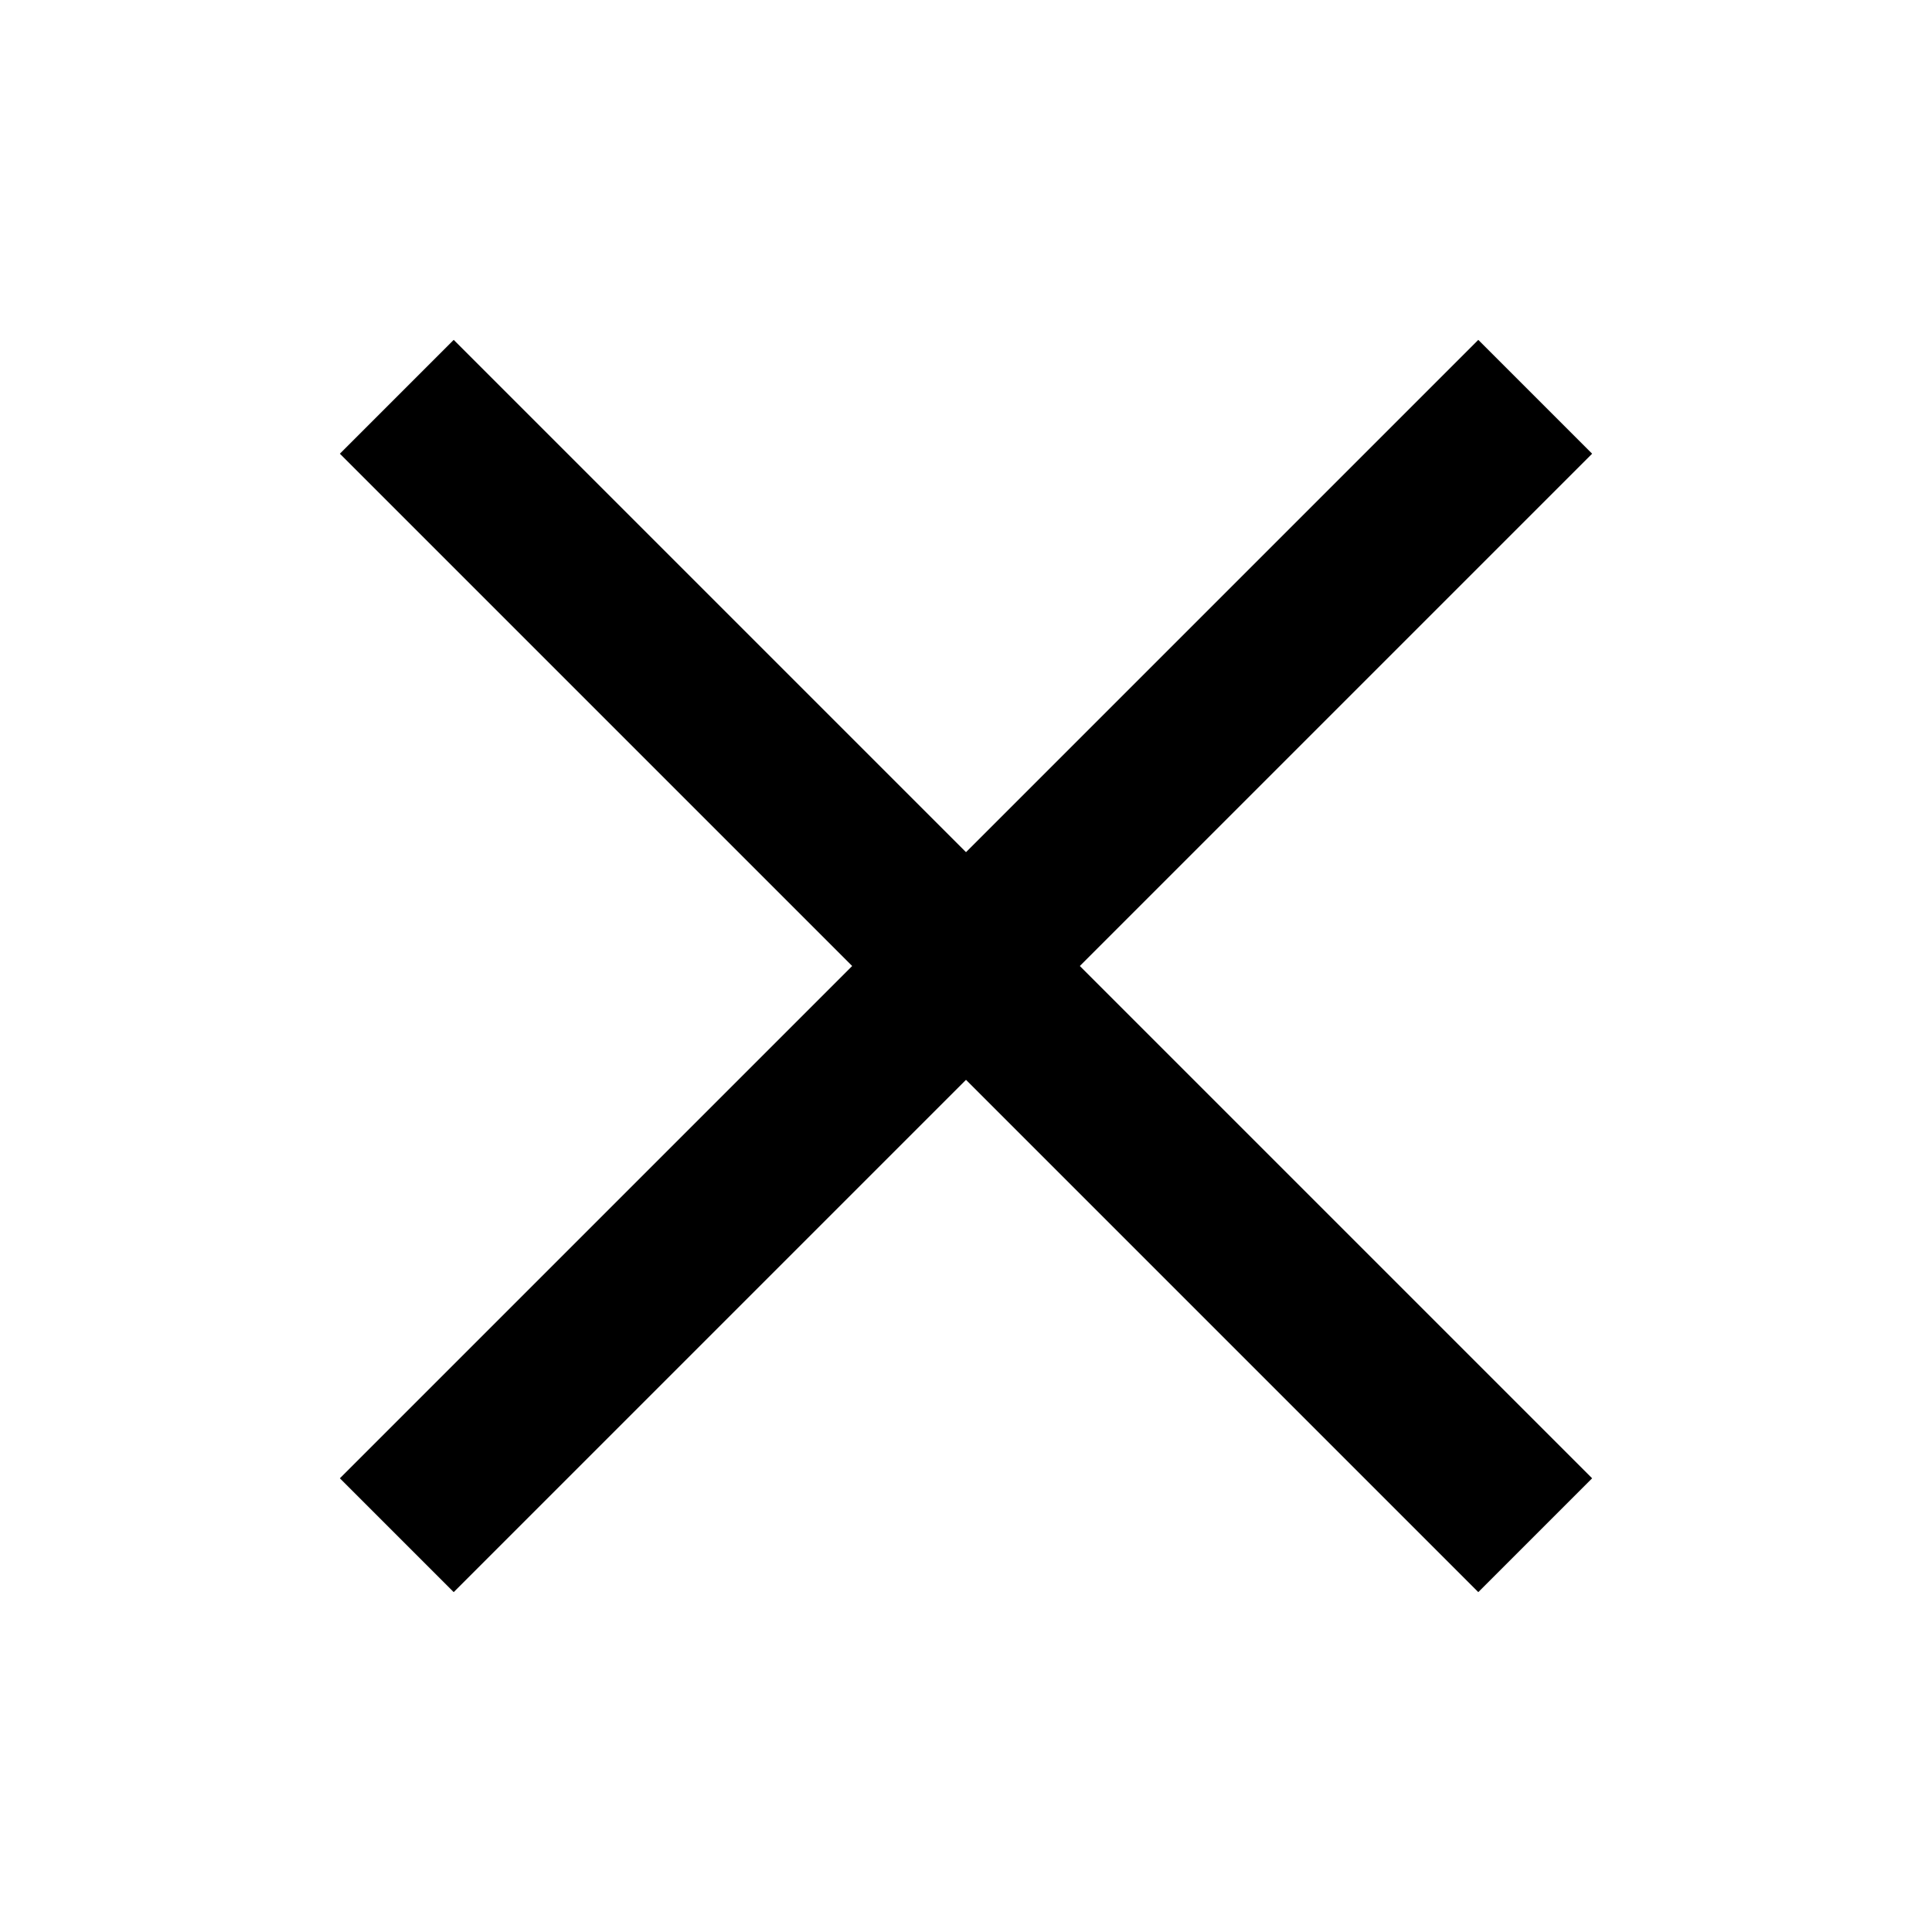
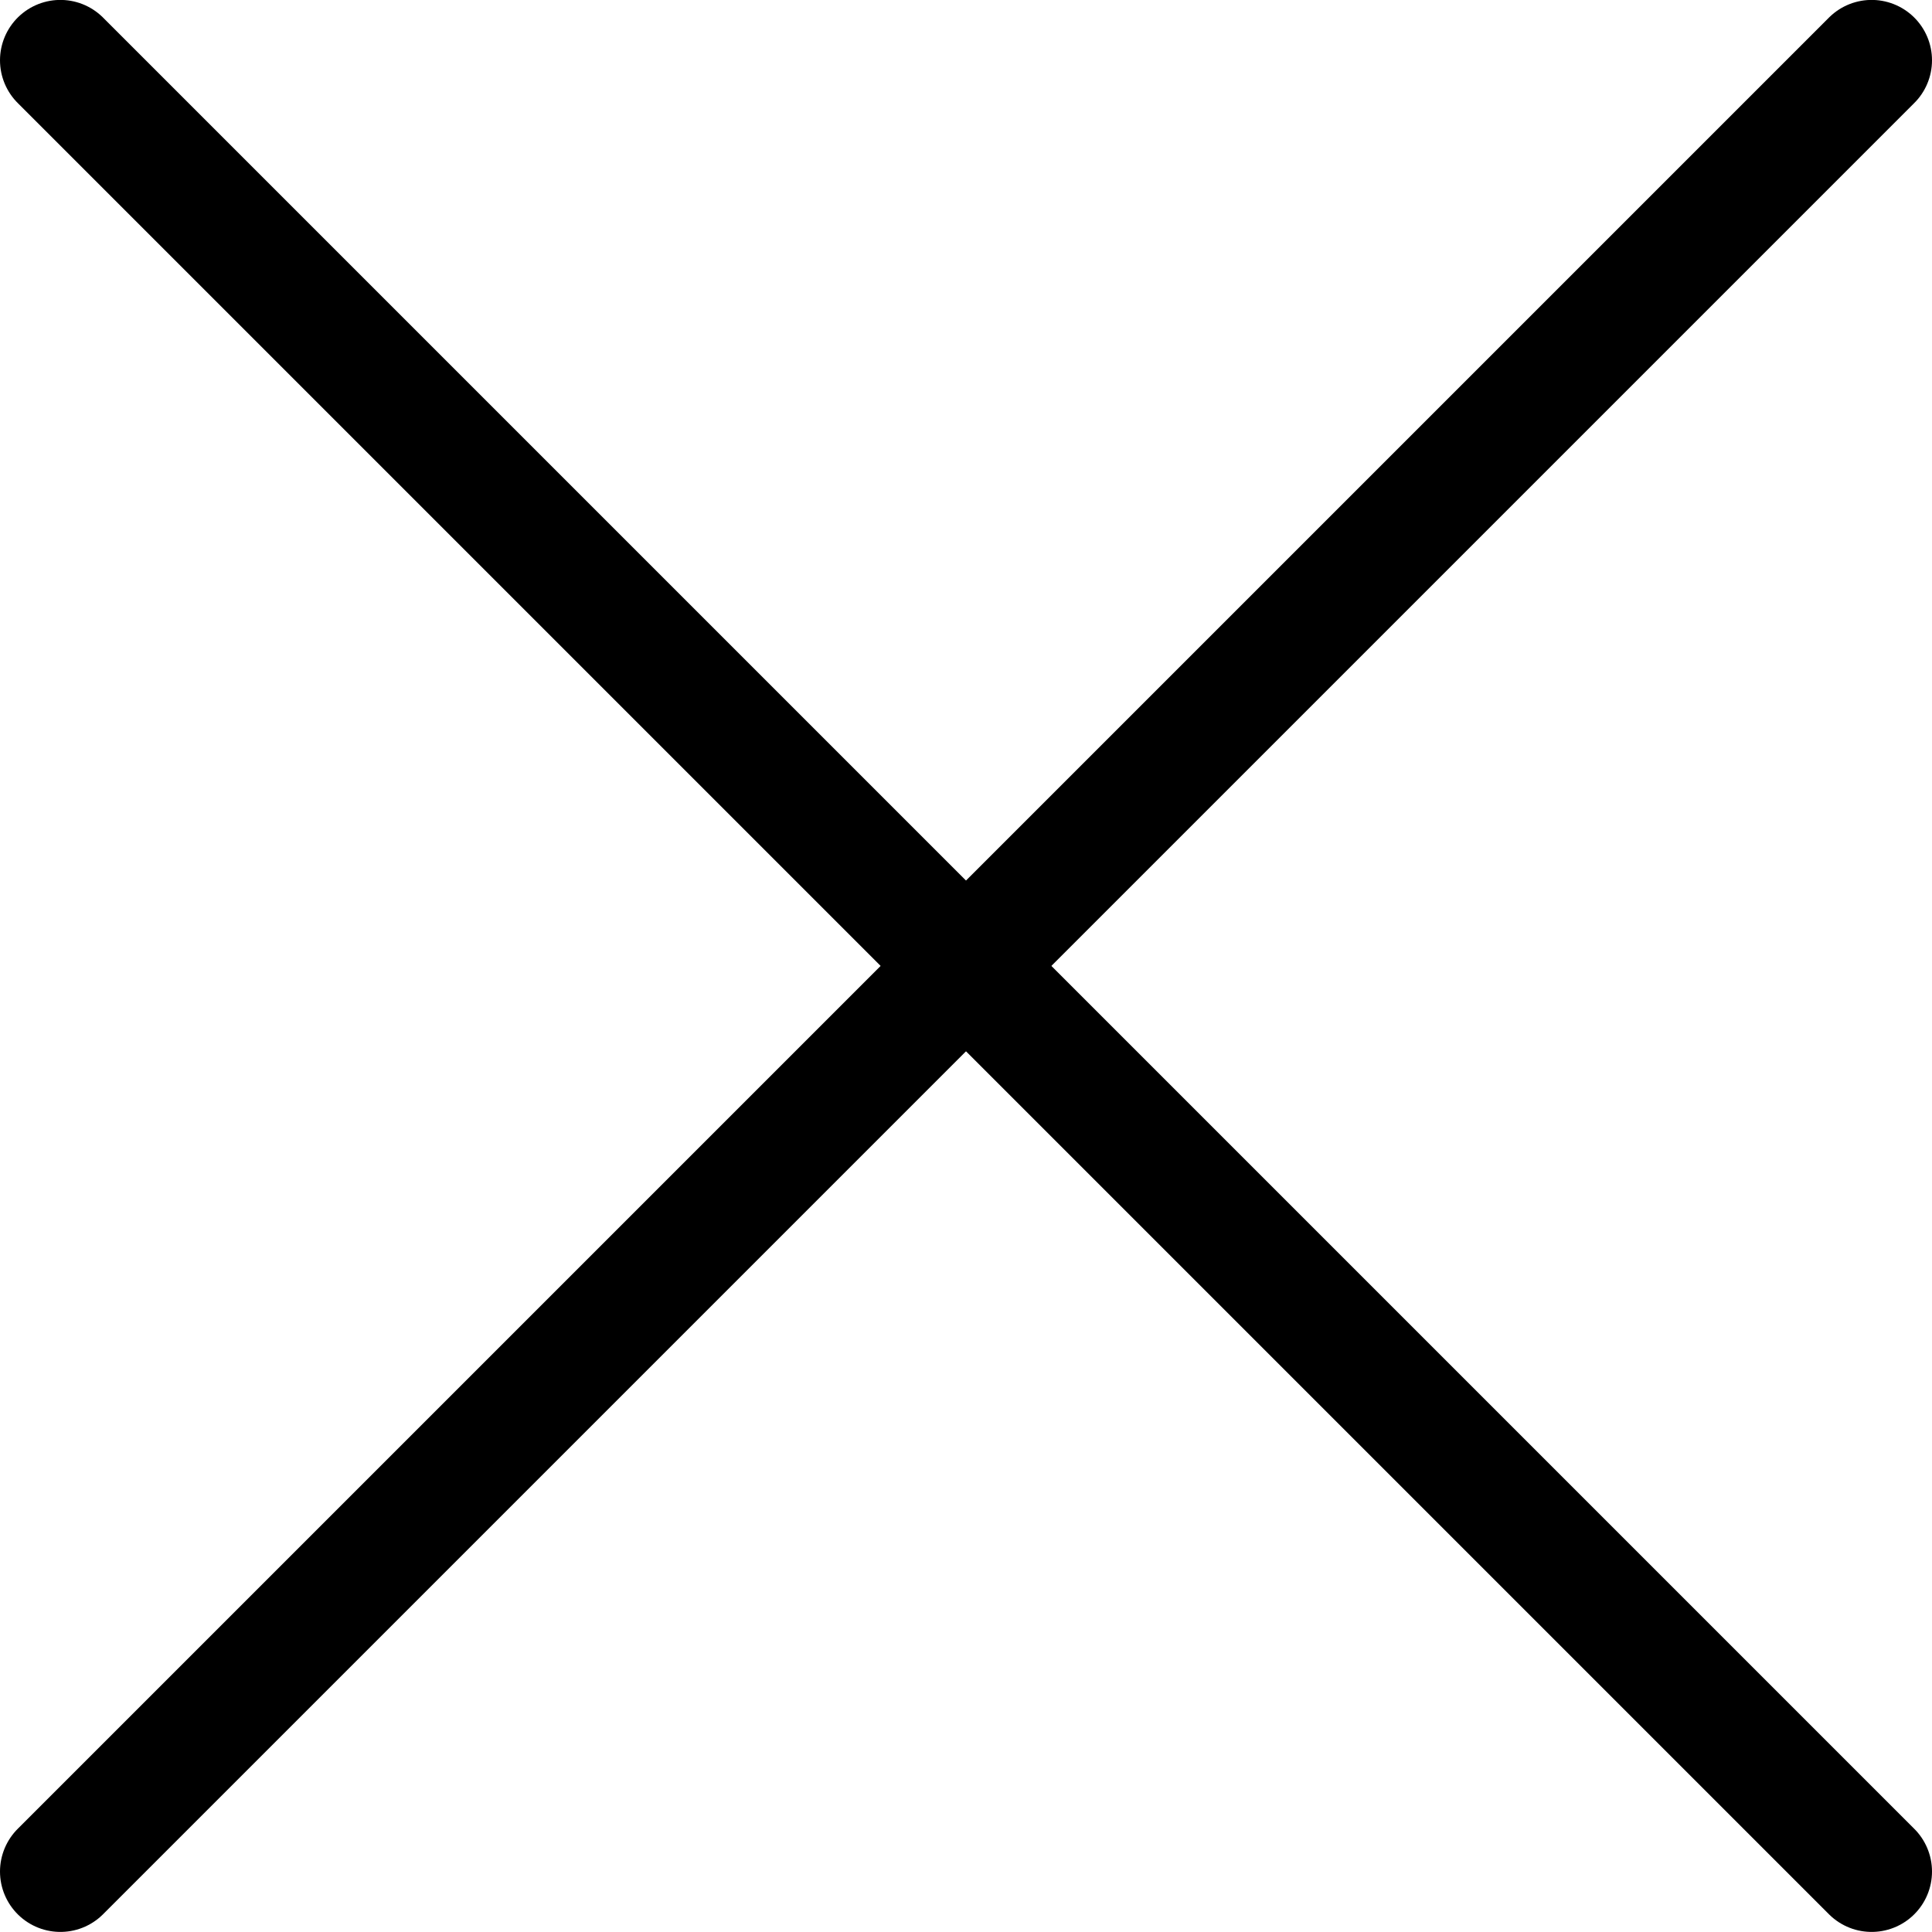
- <svg xmlns="http://www.w3.org/2000/svg" fill="currentColor" viewBox="0 0 24 24">
-   <path d="M19.778 18.364l-1.414 1.414L4.222 5.636l1.414-1.414z" />
-   <path d="M5.636 19.778l-1.414-1.414L18.364 4.222l1.414 1.414z" />
+ <svg xmlns="http://www.w3.org/2000/svg" viewBox="0 0 24 24">
+   <defs>
+     <style>.a{fill:none;stroke:currentColor;stroke-linecap:round;stroke-linejoin:round;stroke-width:1.5px;}</style>
+   </defs>
+   <line class="a" x1="0.75" y1="23.249" x2="23.25" y2="0.749" />
+   <line class="a" x1="23.25" y1="23.249" x2="0.75" y2="0.749" />
</svg>
